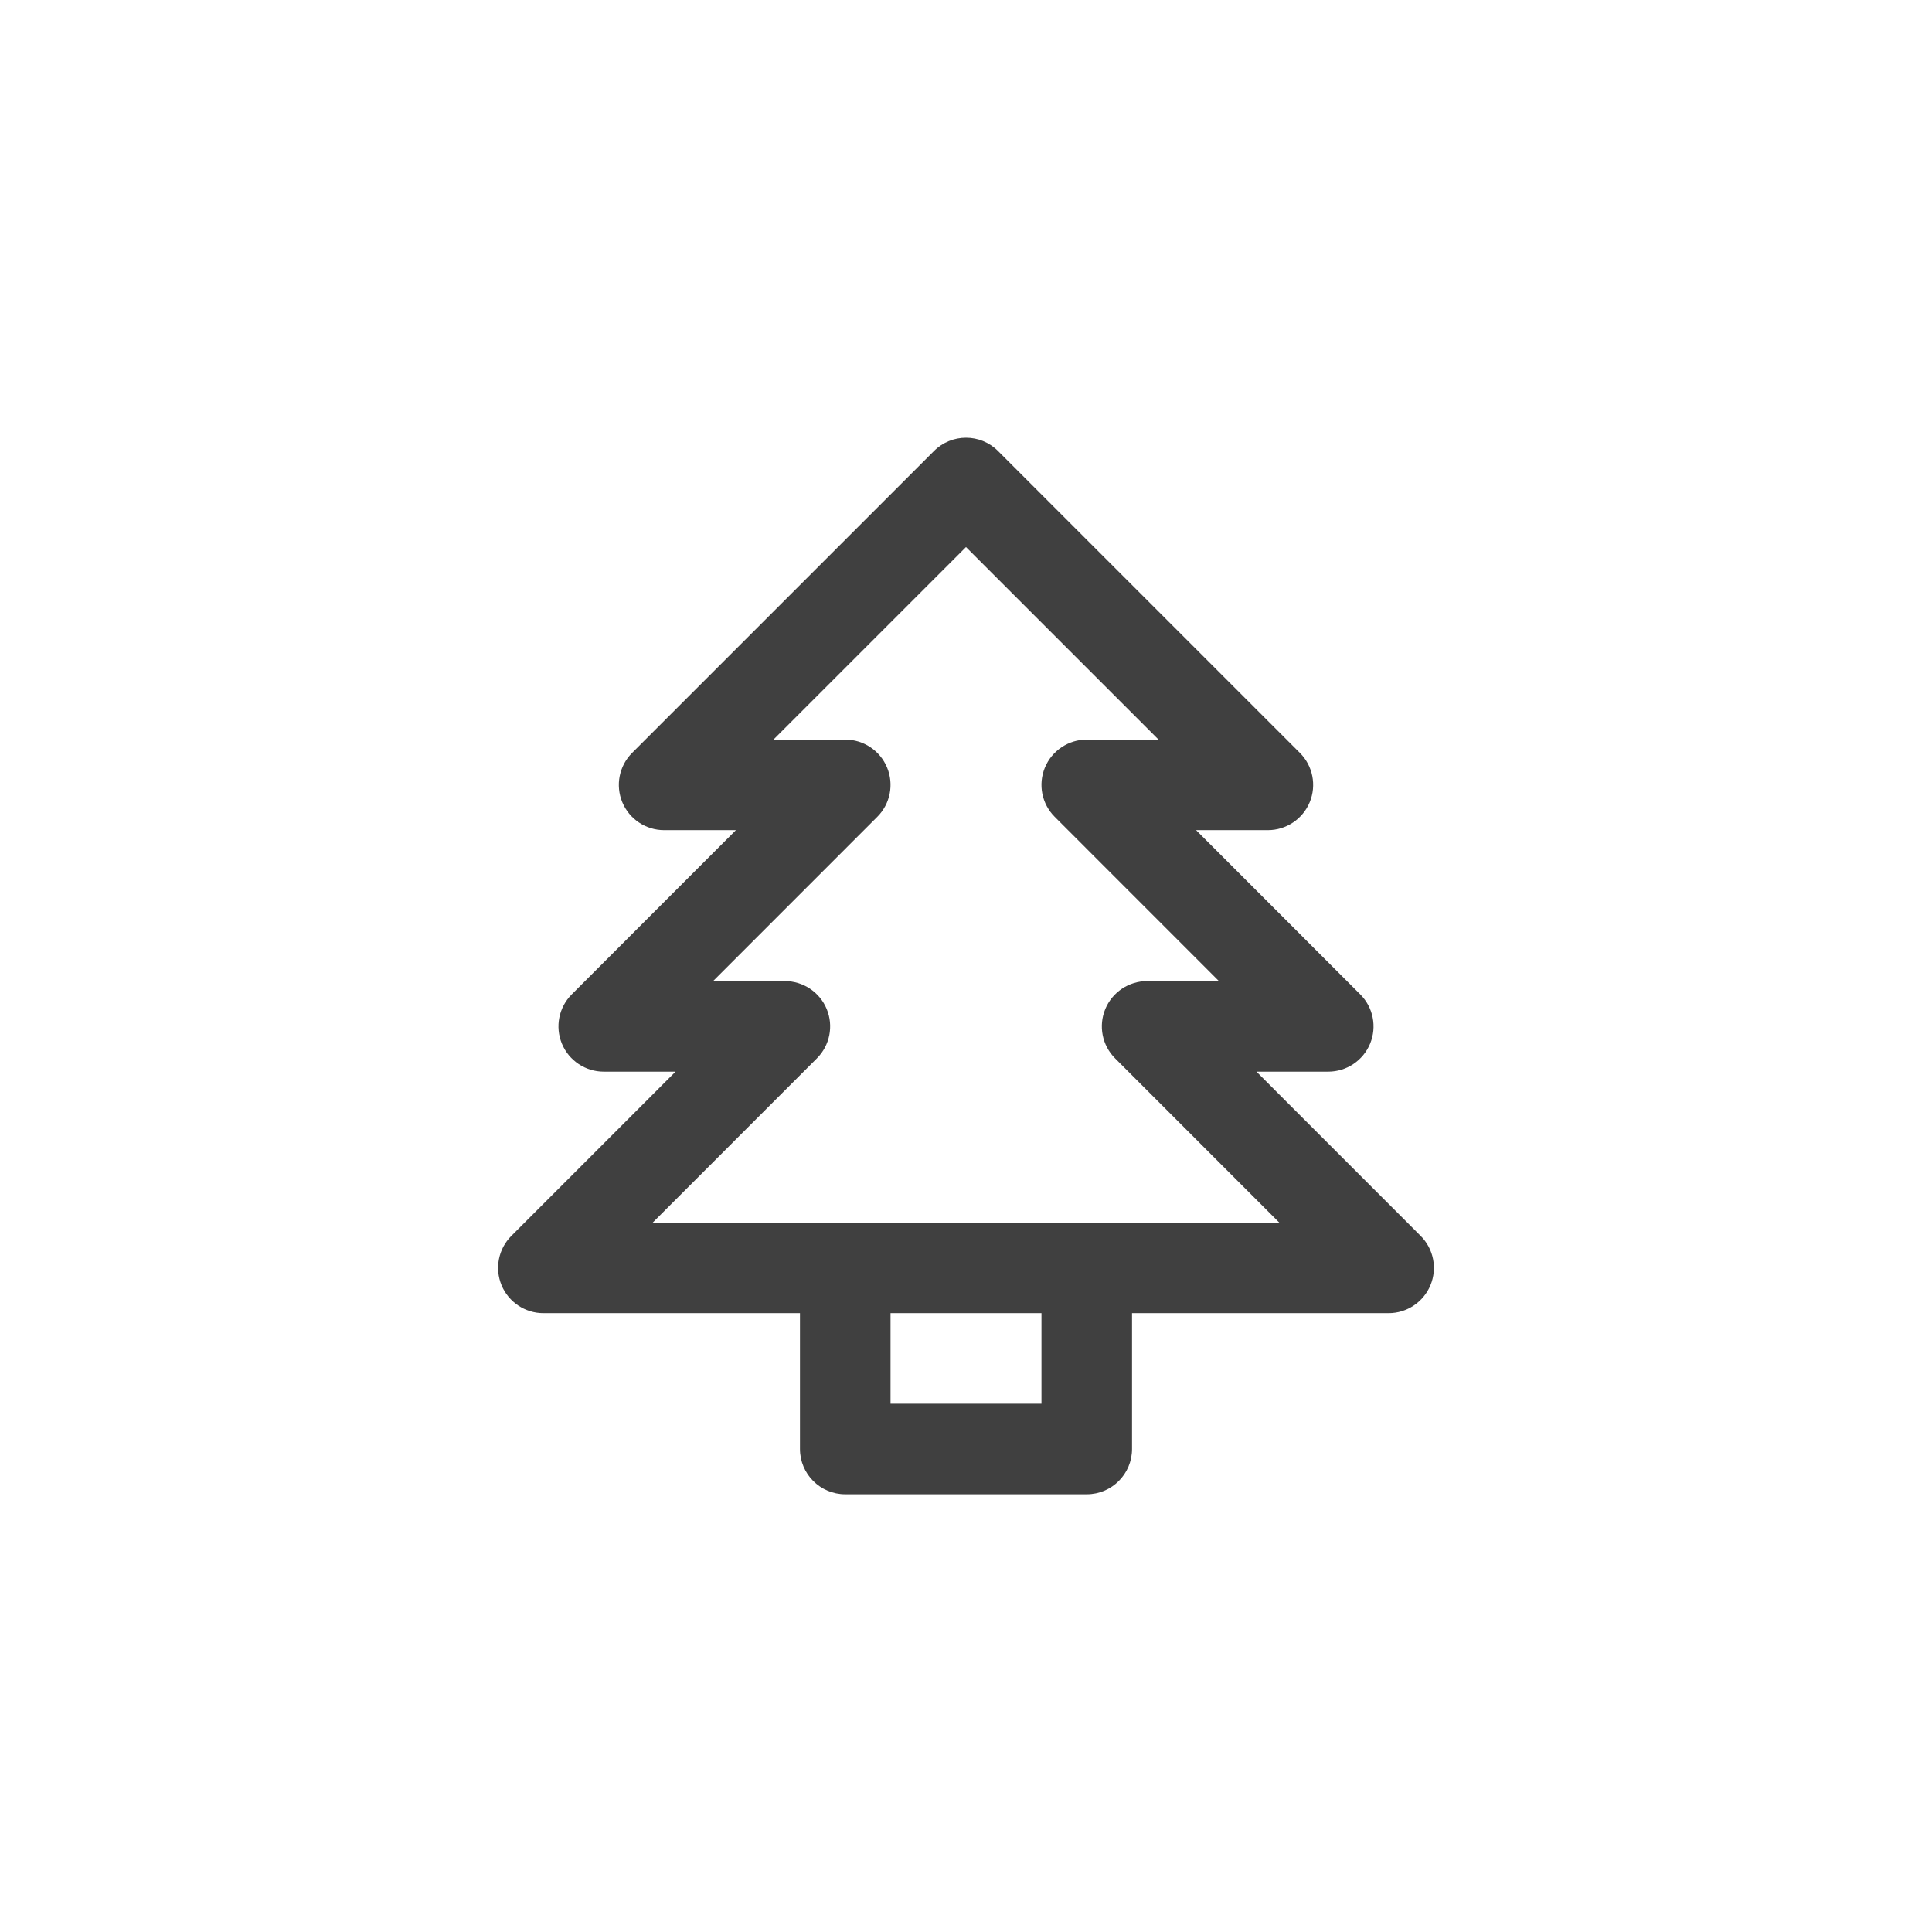
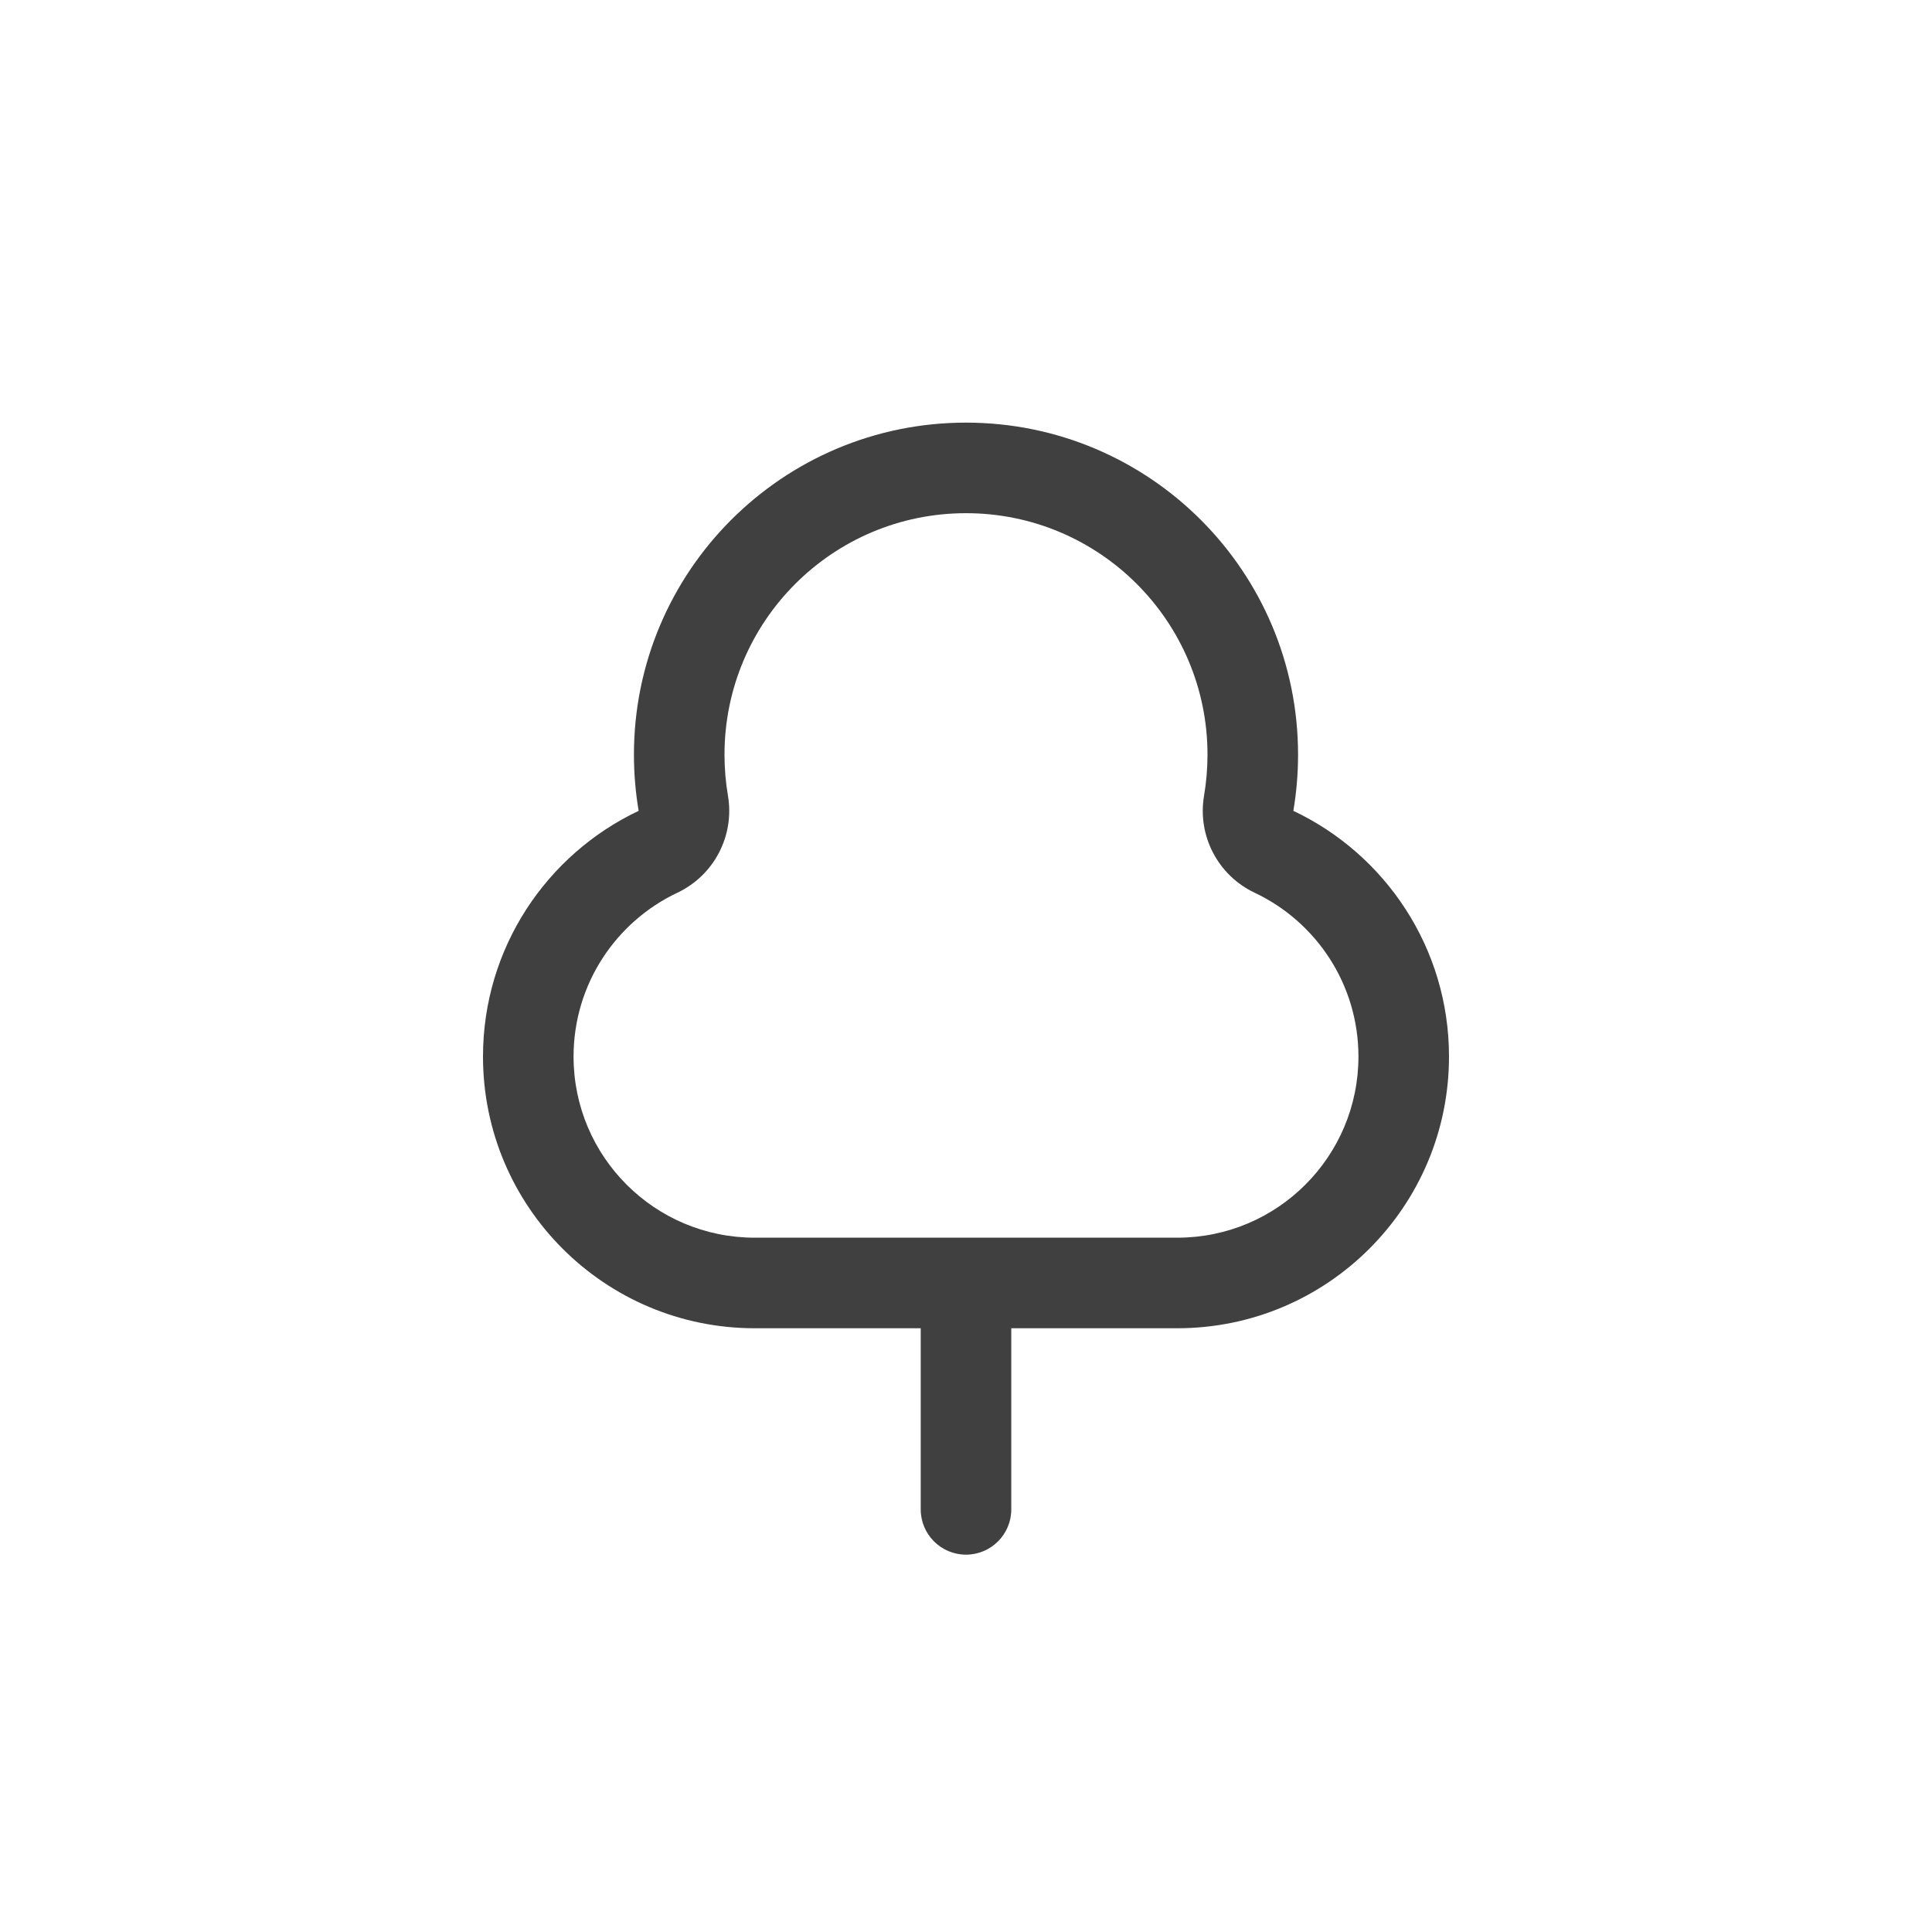
<svg xmlns="http://www.w3.org/2000/svg" width="32" height="32" viewBox="0 0 32 32" fill="none">
-   <path fill-rule="evenodd" clip-rule="evenodd" d="M16.53 7.47C16.238 7.177 15.763 7.177 15.47 7.47L10.47 12.47C10.255 12.684 10.191 13.007 10.307 13.287C10.423 13.567 10.697 13.75 11 13.75H12.189L9.47 16.47C9.255 16.684 9.191 17.007 9.307 17.287C9.423 17.567 9.697 17.75 10 17.75H11.189L8.47 20.47C8.255 20.684 8.191 21.007 8.307 21.287C8.423 21.567 8.697 21.75 9 21.75H13.25V24C13.25 24.414 13.586 24.75 14 24.75H18C18.414 24.75 18.75 24.414 18.75 24V21.75H23C23.303 21.75 23.577 21.567 23.693 21.287C23.809 21.007 23.745 20.684 23.53 20.47L20.811 17.75H22C22.303 17.75 22.577 17.567 22.693 17.287C22.809 17.007 22.745 16.684 22.53 16.47L19.811 13.75H21C21.303 13.75 21.577 13.567 21.693 13.287C21.809 13.007 21.745 12.684 21.53 12.47L16.53 7.47ZM17.25 21.75H14.75V23.25H17.25V21.75ZM14 12.25H12.811L16 9.061L19.189 12.25H18C17.697 12.25 17.423 12.433 17.307 12.713C17.191 12.993 17.255 13.316 17.47 13.53L20.189 16.25H19C18.697 16.25 18.423 16.433 18.307 16.713C18.191 16.993 18.255 17.316 18.47 17.53L21.189 20.25H10.811L13.53 17.53C13.745 17.316 13.809 16.993 13.693 16.713C13.577 16.433 13.303 16.25 13 16.25H11.811L14.53 13.53C14.745 13.316 14.809 12.993 14.693 12.713C14.577 12.433 14.303 12.25 14 12.25Z" fill="black" fill-opacity="0.75" />
+   <path fill-rule="evenodd" clip-rule="evenodd" d="M8 17.5C8 15.702 9.054 14.151 10.578 13.43C10.527 13.128 10.5 12.817 10.5 12.5C10.5 9.462 12.962 7 16 7C19.038 7 21.5 9.462 21.5 12.5C21.5 12.817 21.473 13.128 21.422 13.43C22.946 14.151 24 15.702 24 17.5C24 19.985 21.985 22 19.5 22H16.75L16.75 25C16.75 25.414 16.414 25.75 16 25.75C15.586 25.75 15.25 25.414 15.25 25L15.25 22H12.5C10.015 22 8 19.985 8 17.5ZM19.943 13.178C19.83 13.841 20.172 14.498 20.78 14.786C21.8 15.268 22.5 16.304 22.5 17.5C22.5 19.157 21.157 20.5 19.5 20.5H12.5C10.843 20.5 9.5 19.157 9.5 17.5C9.5 16.304 10.2 15.268 11.22 14.786C11.828 14.498 12.17 13.841 12.057 13.178C12.02 12.959 12 12.732 12 12.5C12 10.291 13.791 8.5 16 8.5C18.209 8.5 20 10.291 20 12.5C20 12.732 19.98 12.959 19.943 13.178Z" fill="black" fill-opacity="0.75" />
</svg>
